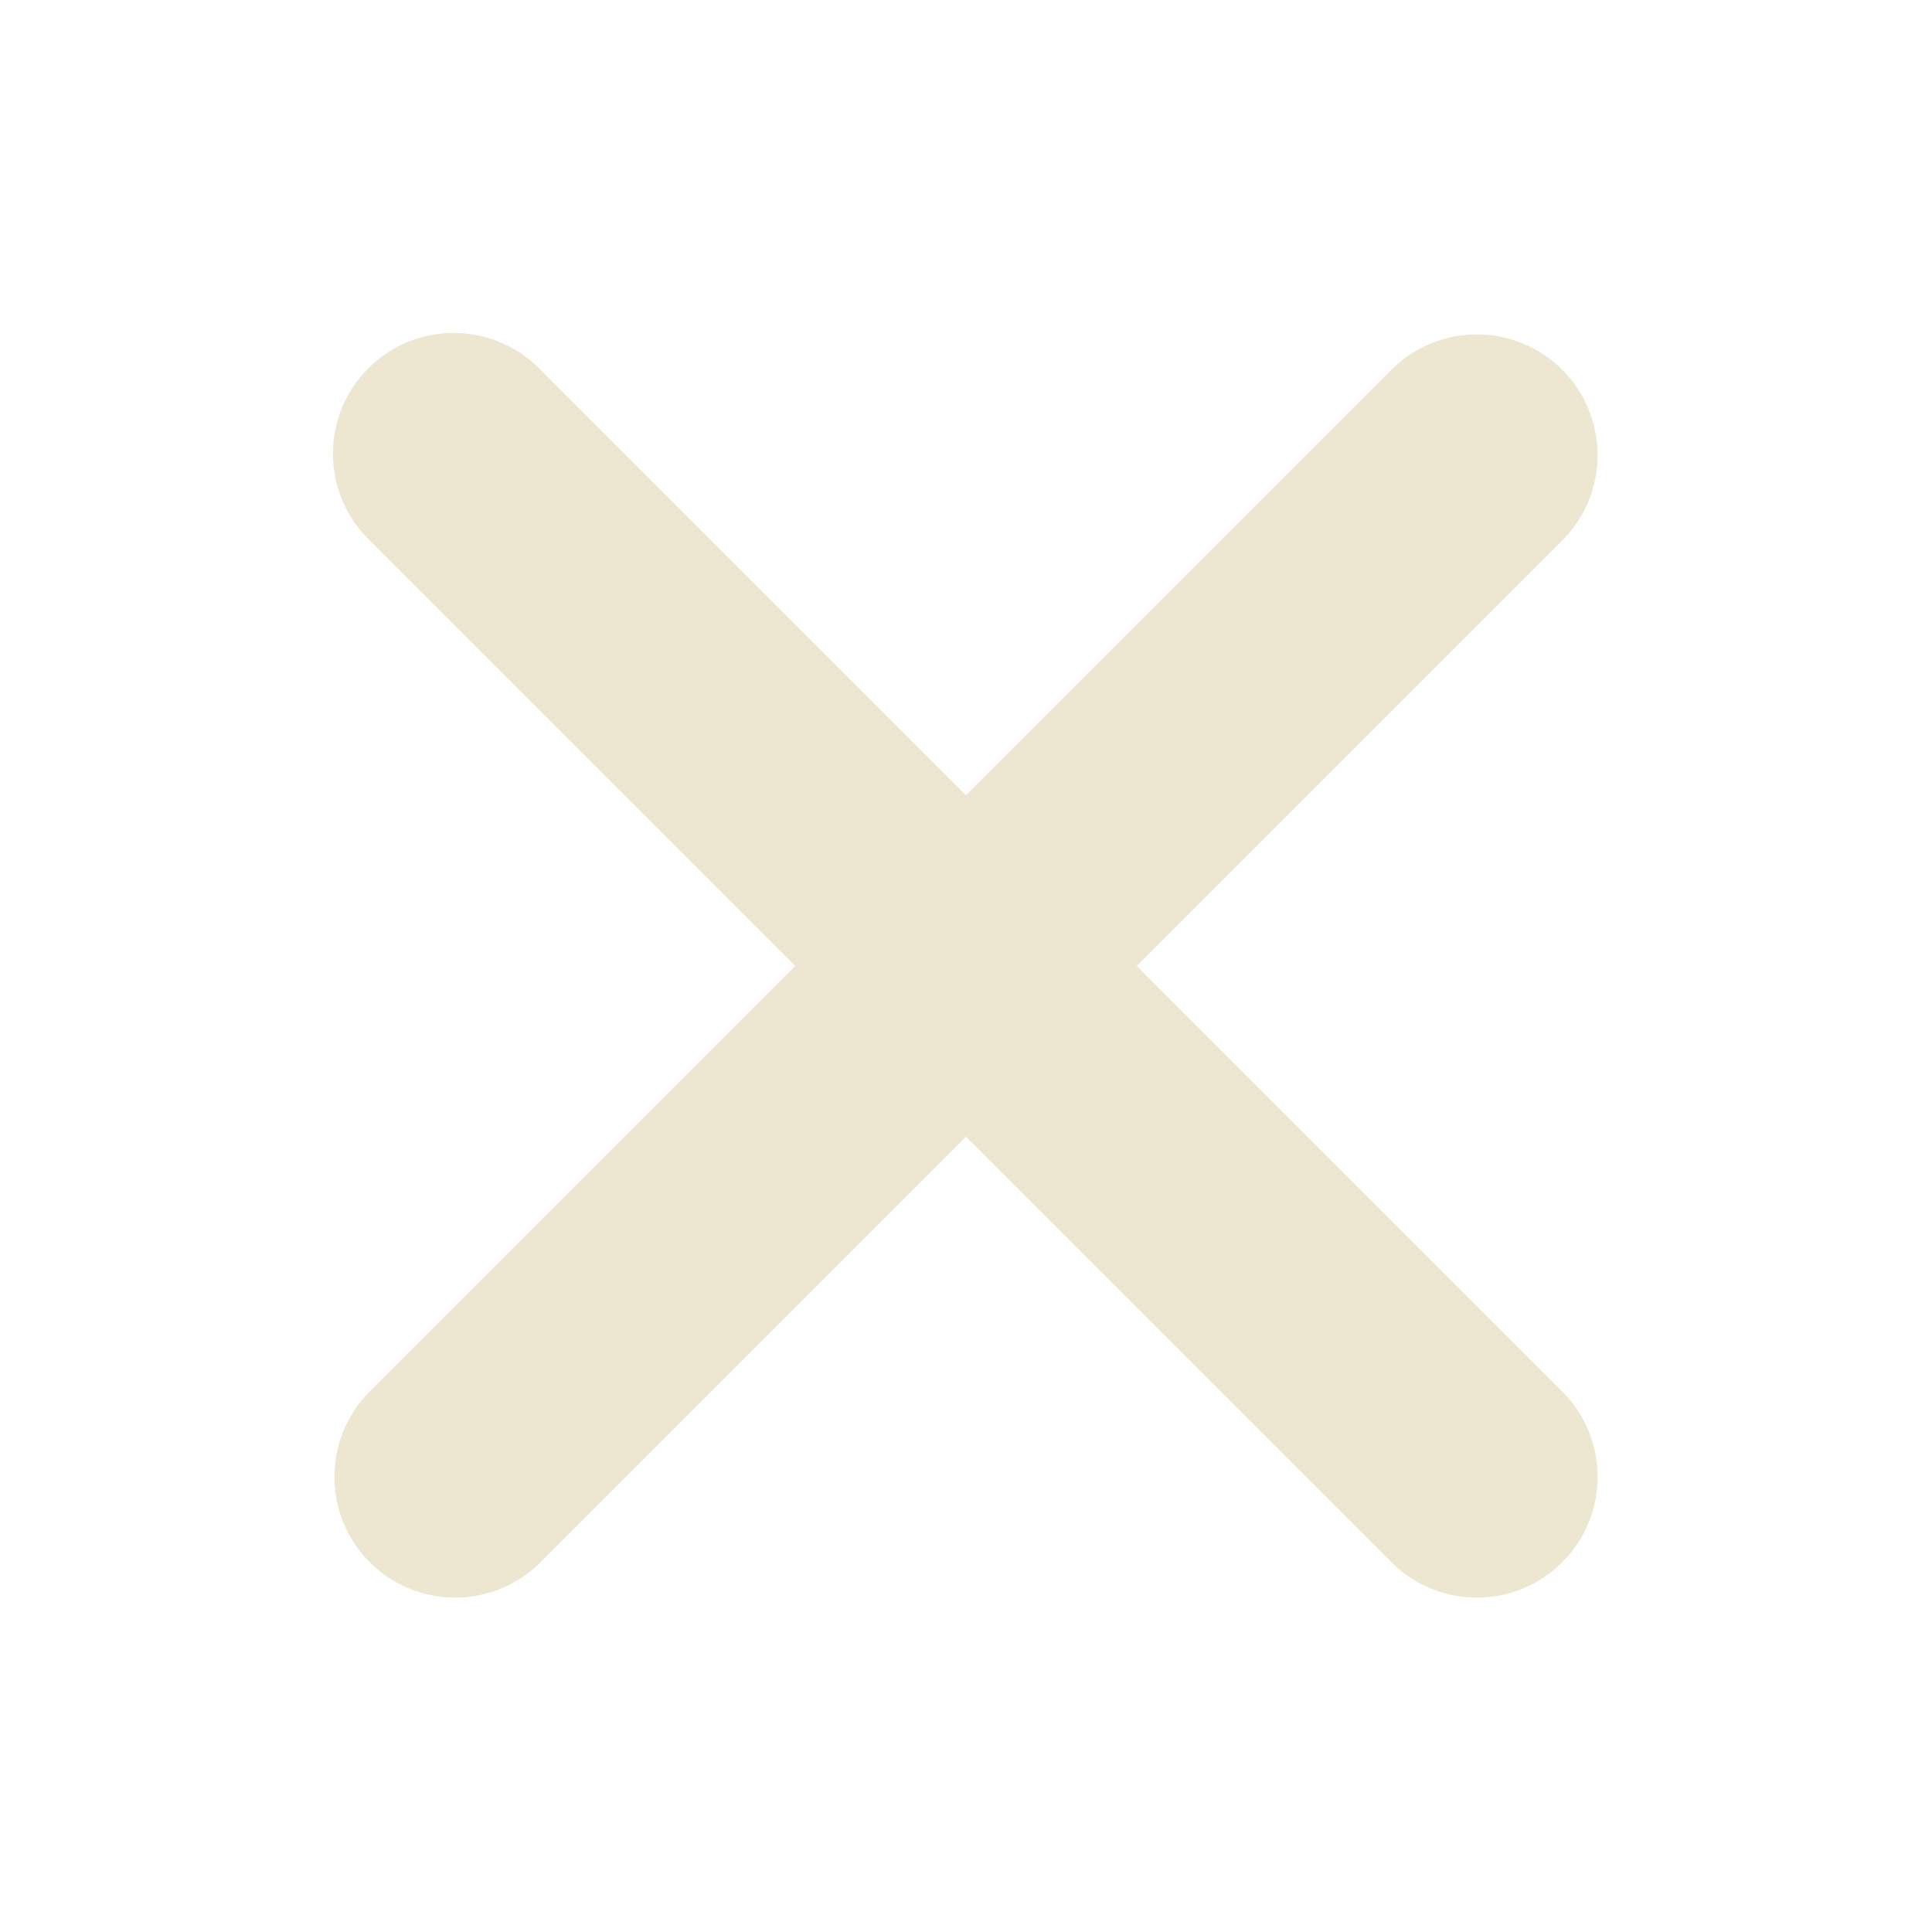
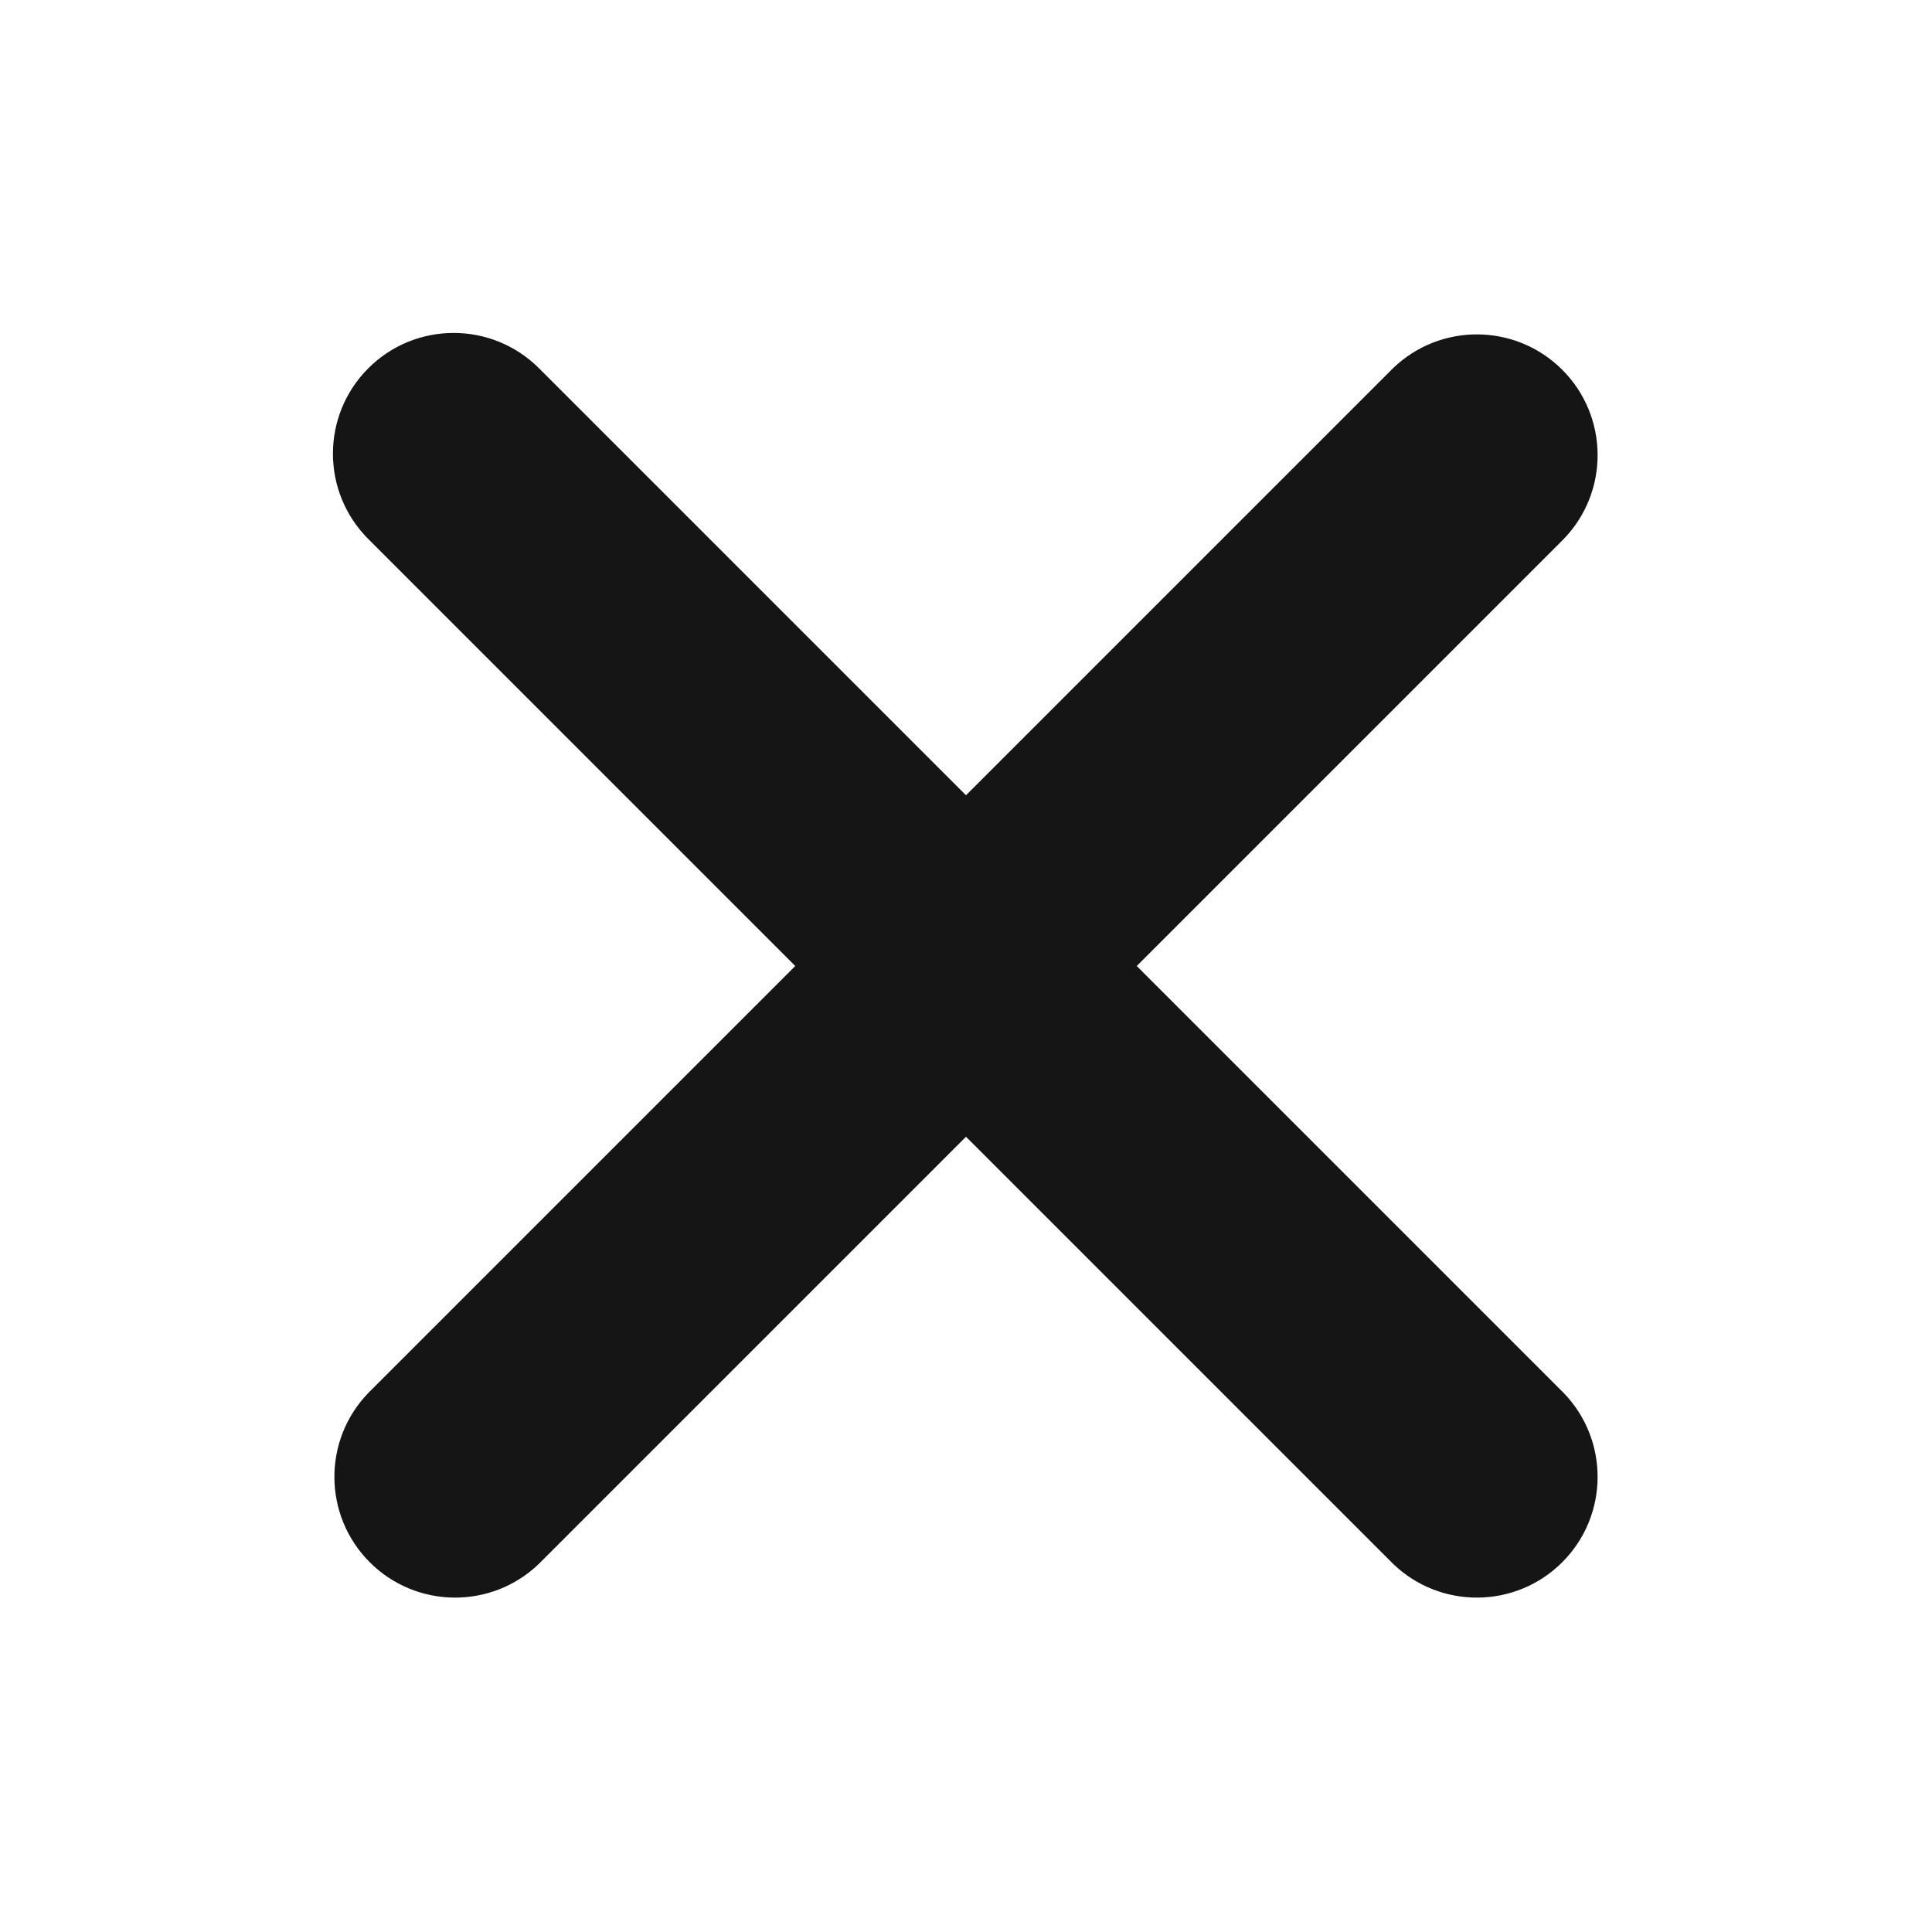
- <svg xmlns="http://www.w3.org/2000/svg" width="256px" height="256px" viewBox="0 0 1024.00 1024.00" fill="#ede7d1" stroke="#ede7d1" stroke-width="0.01">
+ <svg xmlns="http://www.w3.org/2000/svg" width="256px" height="256px" viewBox="0 0 1024.00 1024.00" fill="#151515" stroke="#151515" stroke-width="0.01">
  <g id="SVGRepo_bgCarrier" stroke-width="0" />
  <g id="SVGRepo_tracerCarrier" stroke-linecap="round" stroke-linejoin="round" />
  <g id="SVGRepo_iconCarrier">
-     <path fill="#ede7d1" d="M195.2 195.2a64 64 0 0 1 90.496 0L512 421.504 738.304 195.2a64 64 0 0 1 90.496 90.496L602.496 512 828.8 738.304a64 64 0 0 1-90.496 90.496L512 602.496 285.696 828.8a64 64 0 0 1-90.496-90.496L421.504 512 195.2 285.696a64 64 0 0 1 0-90.496z" />
+     <path fill="#151515" d="M195.2 195.2a64 64 0 0 1 90.496 0L512 421.504 738.304 195.2a64 64 0 0 1 90.496 90.496L602.496 512 828.8 738.304a64 64 0 0 1-90.496 90.496L512 602.496 285.696 828.8a64 64 0 0 1-90.496-90.496L421.504 512 195.2 285.696a64 64 0 0 1 0-90.496z" />
  </g>
</svg>
